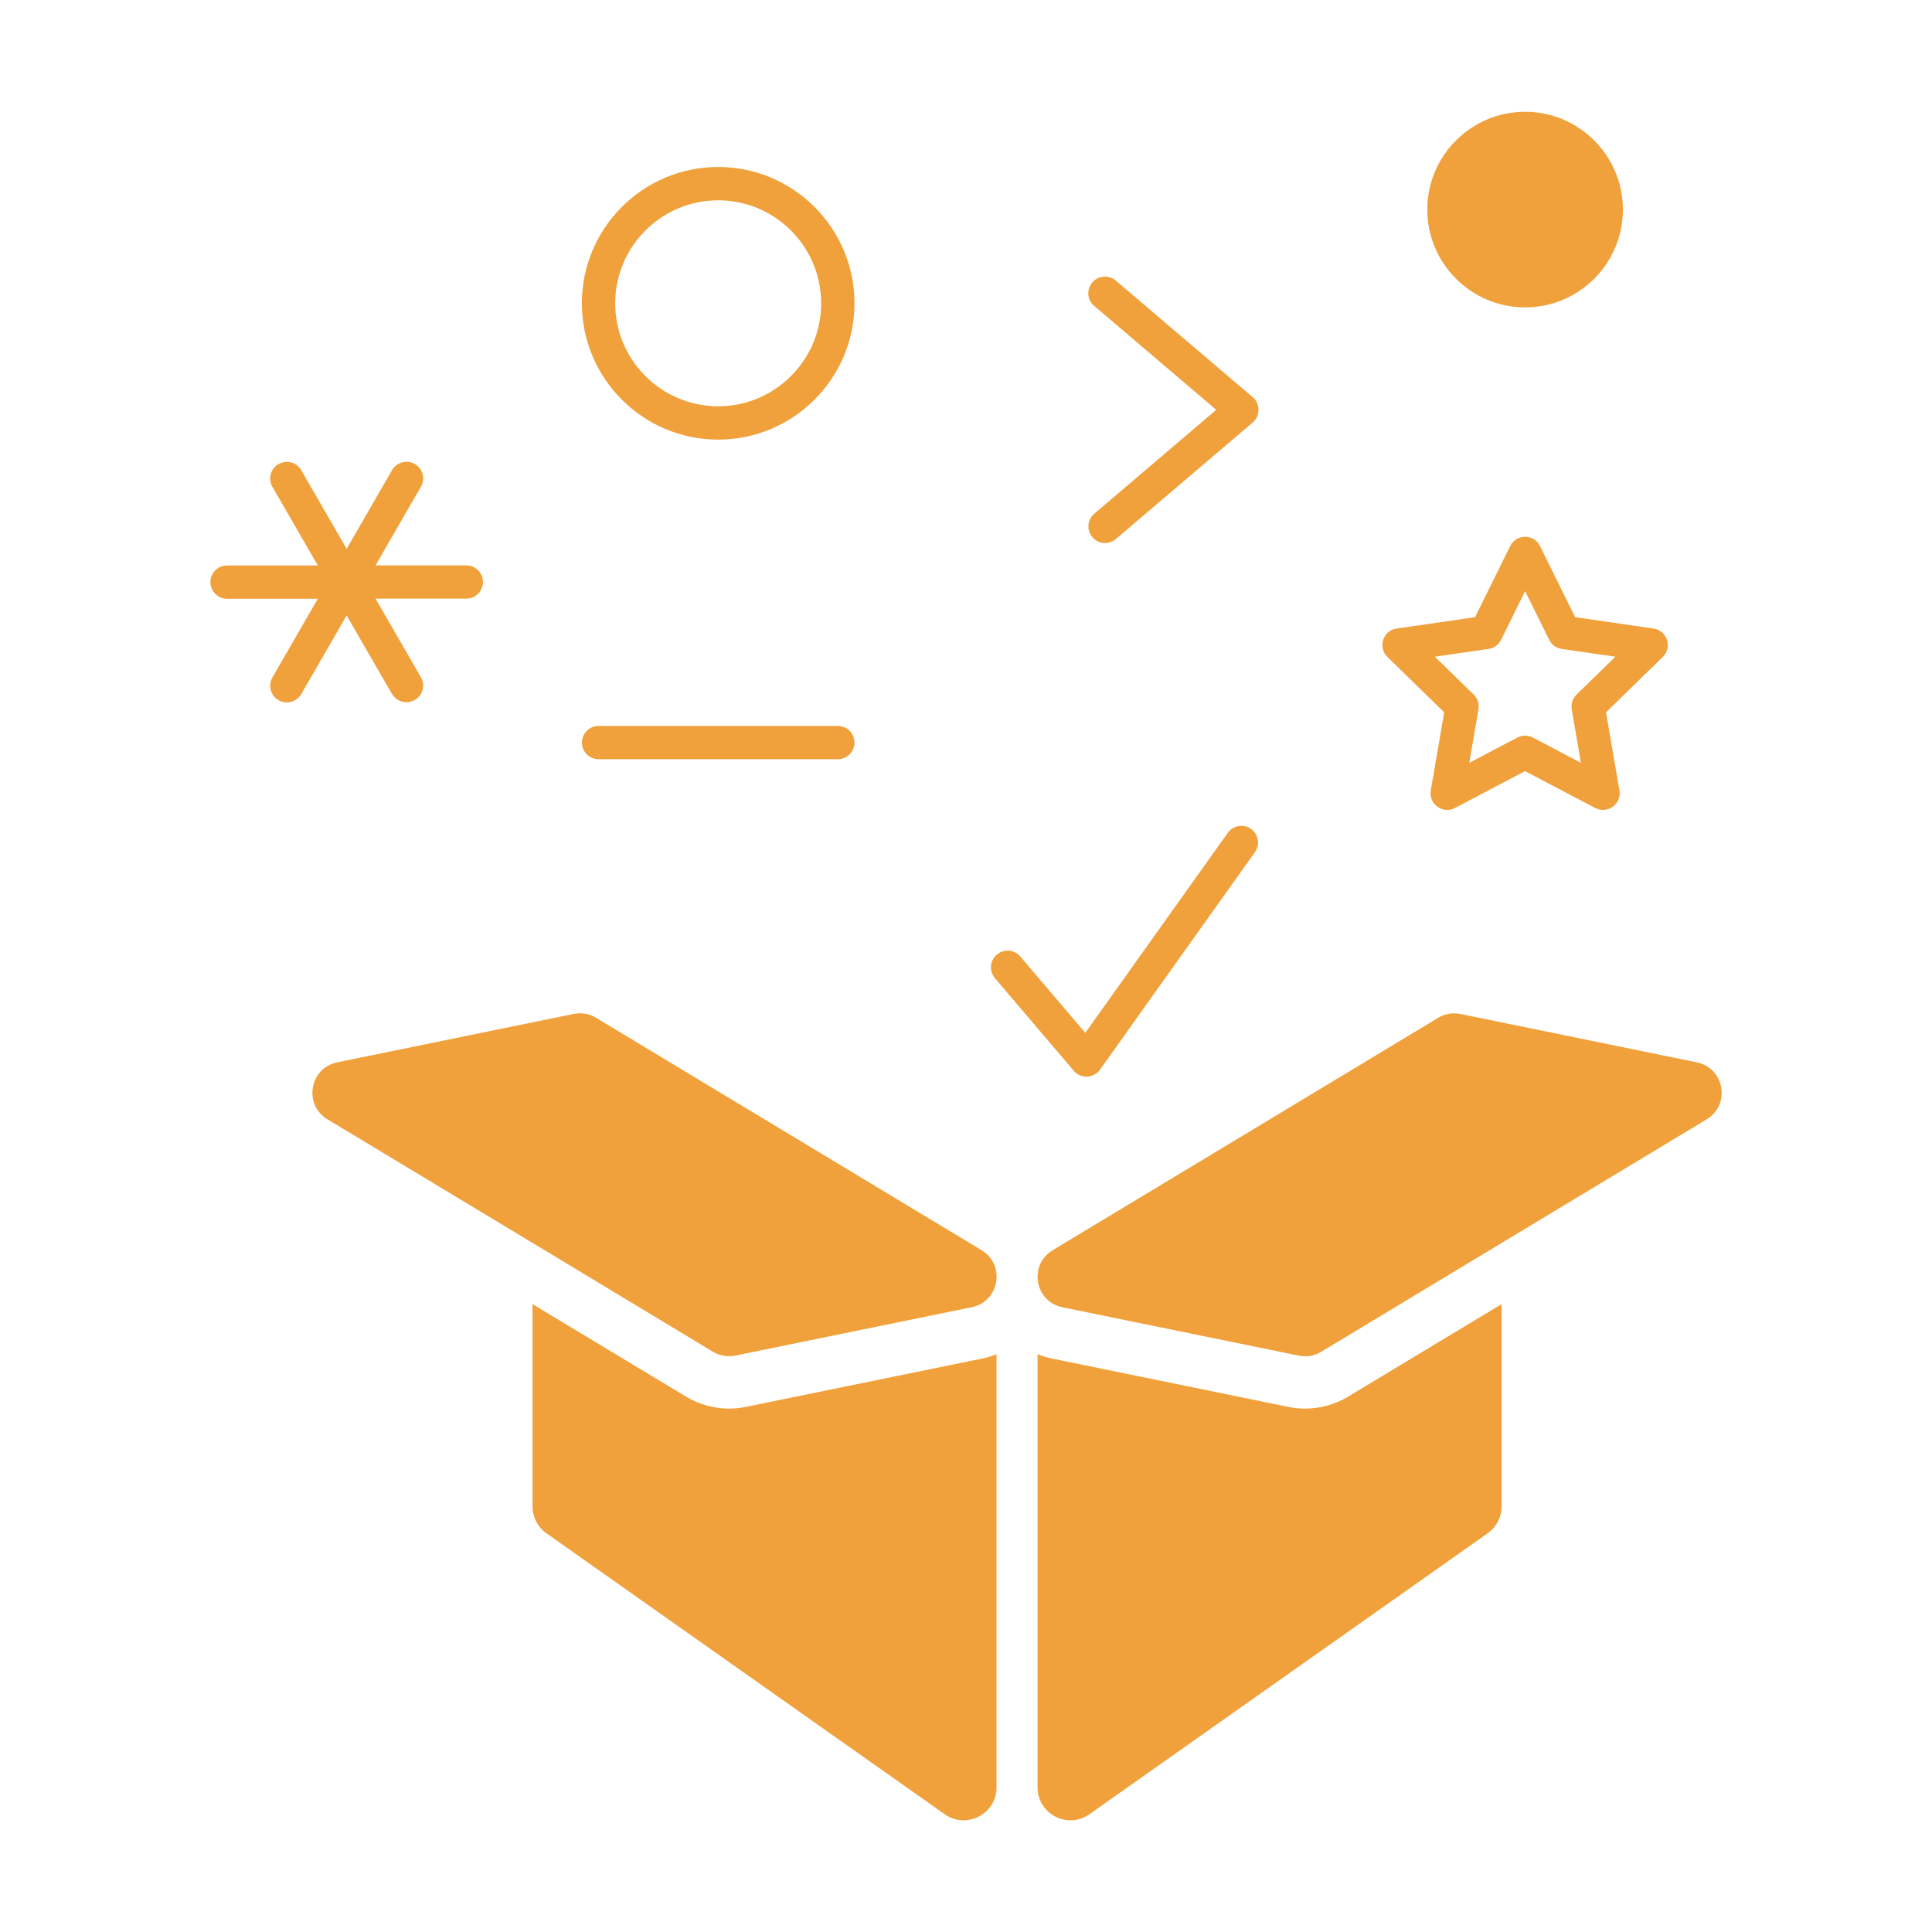
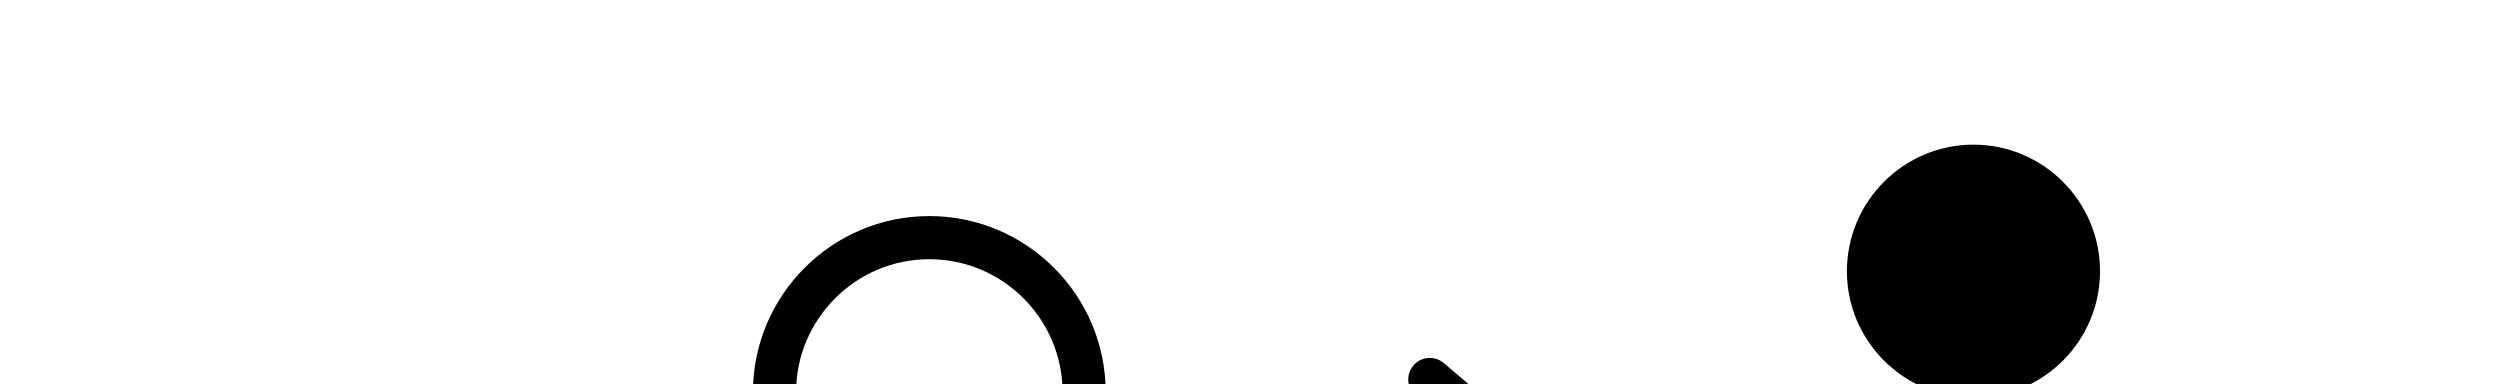
- <svg xmlns="http://www.w3.org/2000/svg" id="_레이어_1" data-name="레이어 1" viewBox="0 0 283.46 283.46">
+ <svg xmlns="http://www.w3.org/2000/svg" id="_레이어_1" data-name="레이어 1" viewBox="0 0 283.46 43.46">
  <defs>
    <style>
      .cls-1 {
-         fill: #f0a13b;
+         fill: current;
      }
    </style>
  </defs>
  <path class="cls-1" d="M223.76,45.1c7.91,0,14.35-6.44,14.35-14.35s-6.44-14.35-14.35-14.35-14.35,6.44-14.35,14.35,6.44,14.35,14.35,14.35Z" />
  <path class="cls-1" d="M105.37,64.5c11.03,0,20-8.97,20-20s-8.97-20-20-20-20,8.97-20,20,8.97,20,20,20Zm0-35.11c8.33,0,15.11,6.78,15.11,15.11s-6.78,15.11-15.11,15.11-15.11-6.78-15.11-15.11,6.78-15.11,15.11-15.11Z" />
  <path class="cls-1" d="M87.82,111.39h35.11c1.35,0,2.44-1.1,2.44-2.44s-1.1-2.44-2.44-2.44h-35.11c-1.35,0-2.44,1.1-2.44,2.44s1.1,2.44,2.44,2.44Z" />
  <path class="cls-1" d="M57.52,101.81c.43,.75,1.25,1.22,2.12,1.22,.43,0,.85-.11,1.22-.33,.57-.33,.97-.85,1.14-1.48,.17-.63,.08-1.29-.24-1.85l-6.66-11.54h13.32c1.35,0,2.44-1.1,2.44-2.44s-1.1-2.44-2.44-2.44h-13.32l6.66-11.54c.33-.57,.41-1.22,.24-1.85-.17-.63-.57-1.16-1.14-1.48-.57-.33-1.22-.41-1.86-.24-.63,.17-1.16,.57-1.48,1.14l-6.66,11.54-6.66-11.53c-.32-.57-.85-.97-1.48-1.14-.63-.17-1.29-.08-1.86,.24-1.17,.67-1.57,2.17-.89,3.34l6.66,11.54h-13.32c-1.35,0-2.44,1.1-2.44,2.44s1.1,2.44,2.44,2.44h13.32l-6.66,11.54c-.67,1.17-.27,2.67,.89,3.34,.37,.21,.79,.33,1.22,.33,.87,0,1.68-.47,2.12-1.22l6.66-11.54,6.66,11.54Z" />
  <path class="cls-1" d="M160.55,44.89l17.89,15.24-17.89,15.24c-1.03,.87-1.15,2.42-.28,3.44,.46,.55,1.14,.86,1.86,.86,.58,0,1.14-.21,1.58-.58l20.08-17.1c.55-.46,.86-1.14,.86-1.86s-.31-1.4-.86-1.86l-20.08-17.1c-.5-.42-1.13-.63-1.78-.58-.65,.05-1.24,.35-1.67,.85-.42,.5-.63,1.13-.58,1.78,.05,.65,.35,1.24,.85,1.67Z" />
  <path class="cls-1" d="M157.53,157.1c.47,.55,1.14,.86,1.86,.86,.03,0,.07,0,.11,0,.76-.03,1.45-.41,1.89-1.02l22.73-31.91c.38-.53,.53-1.18,.42-1.82-.11-.64-.46-1.21-.99-1.59-.53-.38-1.18-.53-1.82-.42-.64,.11-1.21,.46-1.59,.99l-20.91,29.35-9.53-11.2c-.87-1.03-2.42-1.15-3.45-.28-1.03,.87-1.15,2.42-.28,3.45l11.56,13.58Z" />
  <path class="cls-1" d="M211.89,104.51l-1.97,11.46c-.16,.92,.21,1.84,.97,2.39,.43,.31,.93,.47,1.43,.47,.39,0,.78-.09,1.14-.28l10.29-5.41,10.3,5.41c.35,.18,.74,.28,1.14,.28,.52,0,1.02-.16,1.44-.47,.76-.55,1.13-1.47,.97-2.39l-1.97-11.46,8.33-8.12c.67-.65,.91-1.61,.62-2.51-.29-.89-1.05-1.53-1.97-1.66l-11.51-1.67-5.15-10.43c-.41-.84-1.25-1.36-2.19-1.36s-1.78,.52-2.19,1.36l-5.15,10.43-11.51,1.67c-.93,.13-1.68,.77-1.97,1.66-.29,.89-.05,1.85,.62,2.51l8.33,8.12Zm18.71-.44l1.35,7.85-7.05-3.71c-.35-.18-.74-.28-1.14-.28s-.79,.1-1.14,.28l-7.05,3.71,1.35-7.85c.14-.79-.13-1.6-.7-2.16l-5.7-5.56,7.88-1.14c.8-.12,1.48-.62,1.84-1.34l3.52-7.14,3.53,7.14c.35,.72,1.04,1.22,1.84,1.34l7.88,1.14-5.7,5.56c-.58,.56-.84,1.37-.7,2.16Z" />
  <path class="cls-1" d="M109.42,206.42c-.81,.16-1.63,.25-2.45,.25-2.23,0-4.41-.61-6.32-1.76l-22.52-13.57v29.68c0,1.57,.76,3.04,2.04,3.94l58.43,41.22c3.2,2.26,7.61-.03,7.61-3.94v-63.55c-.67,.27-1.37,.49-2.1,.63l-34.7,7.1Z" />
  <path class="cls-1" d="M104.62,198.33c.71,.43,1.53,.65,2.35,.65,.3,0,.61-.03,.91-.09l34.7-7.1c1.36-.28,2.36-1.06,2.97-2.07,1.21-2,.83-4.86-1.53-6.29l-56.58-34.11c-.71-.43-1.53-.65-2.35-.65-.3,0-.61,.03-.91,.09l-34.7,7.1c-4.06,.83-4.99,6.22-1.44,8.36l30.09,18.14,26.48,15.97Z" />
  <path class="cls-1" d="M191.48,206.67c-.82,0-1.65-.08-2.45-.25l-34.7-7.1c-.73-.15-1.43-.37-2.1-.63v63.55c0,3.91,4.41,6.2,7.61,3.94l58.43-41.22c1.28-.9,2.04-2.38,2.04-3.94v-29.68l-22.52,13.57c-1.91,1.15-4.09,1.76-6.32,1.76Z" />
  <path class="cls-1" d="M248.97,155.87l-34.7-7.1c-.3-.06-.61-.09-.91-.09-.82,0-1.64,.22-2.35,.65l-56.58,34.11c-2.36,1.43-2.74,4.29-1.53,6.29,.61,1,1.61,1.79,2.97,2.07l34.7,7.1c.3,.06,.61,.09,.91,.09,.82,0,1.64-.22,2.35-.65l26.48-15.97,30.09-18.14c3.55-2.14,2.62-7.53-1.44-8.36Z" />
</svg>
